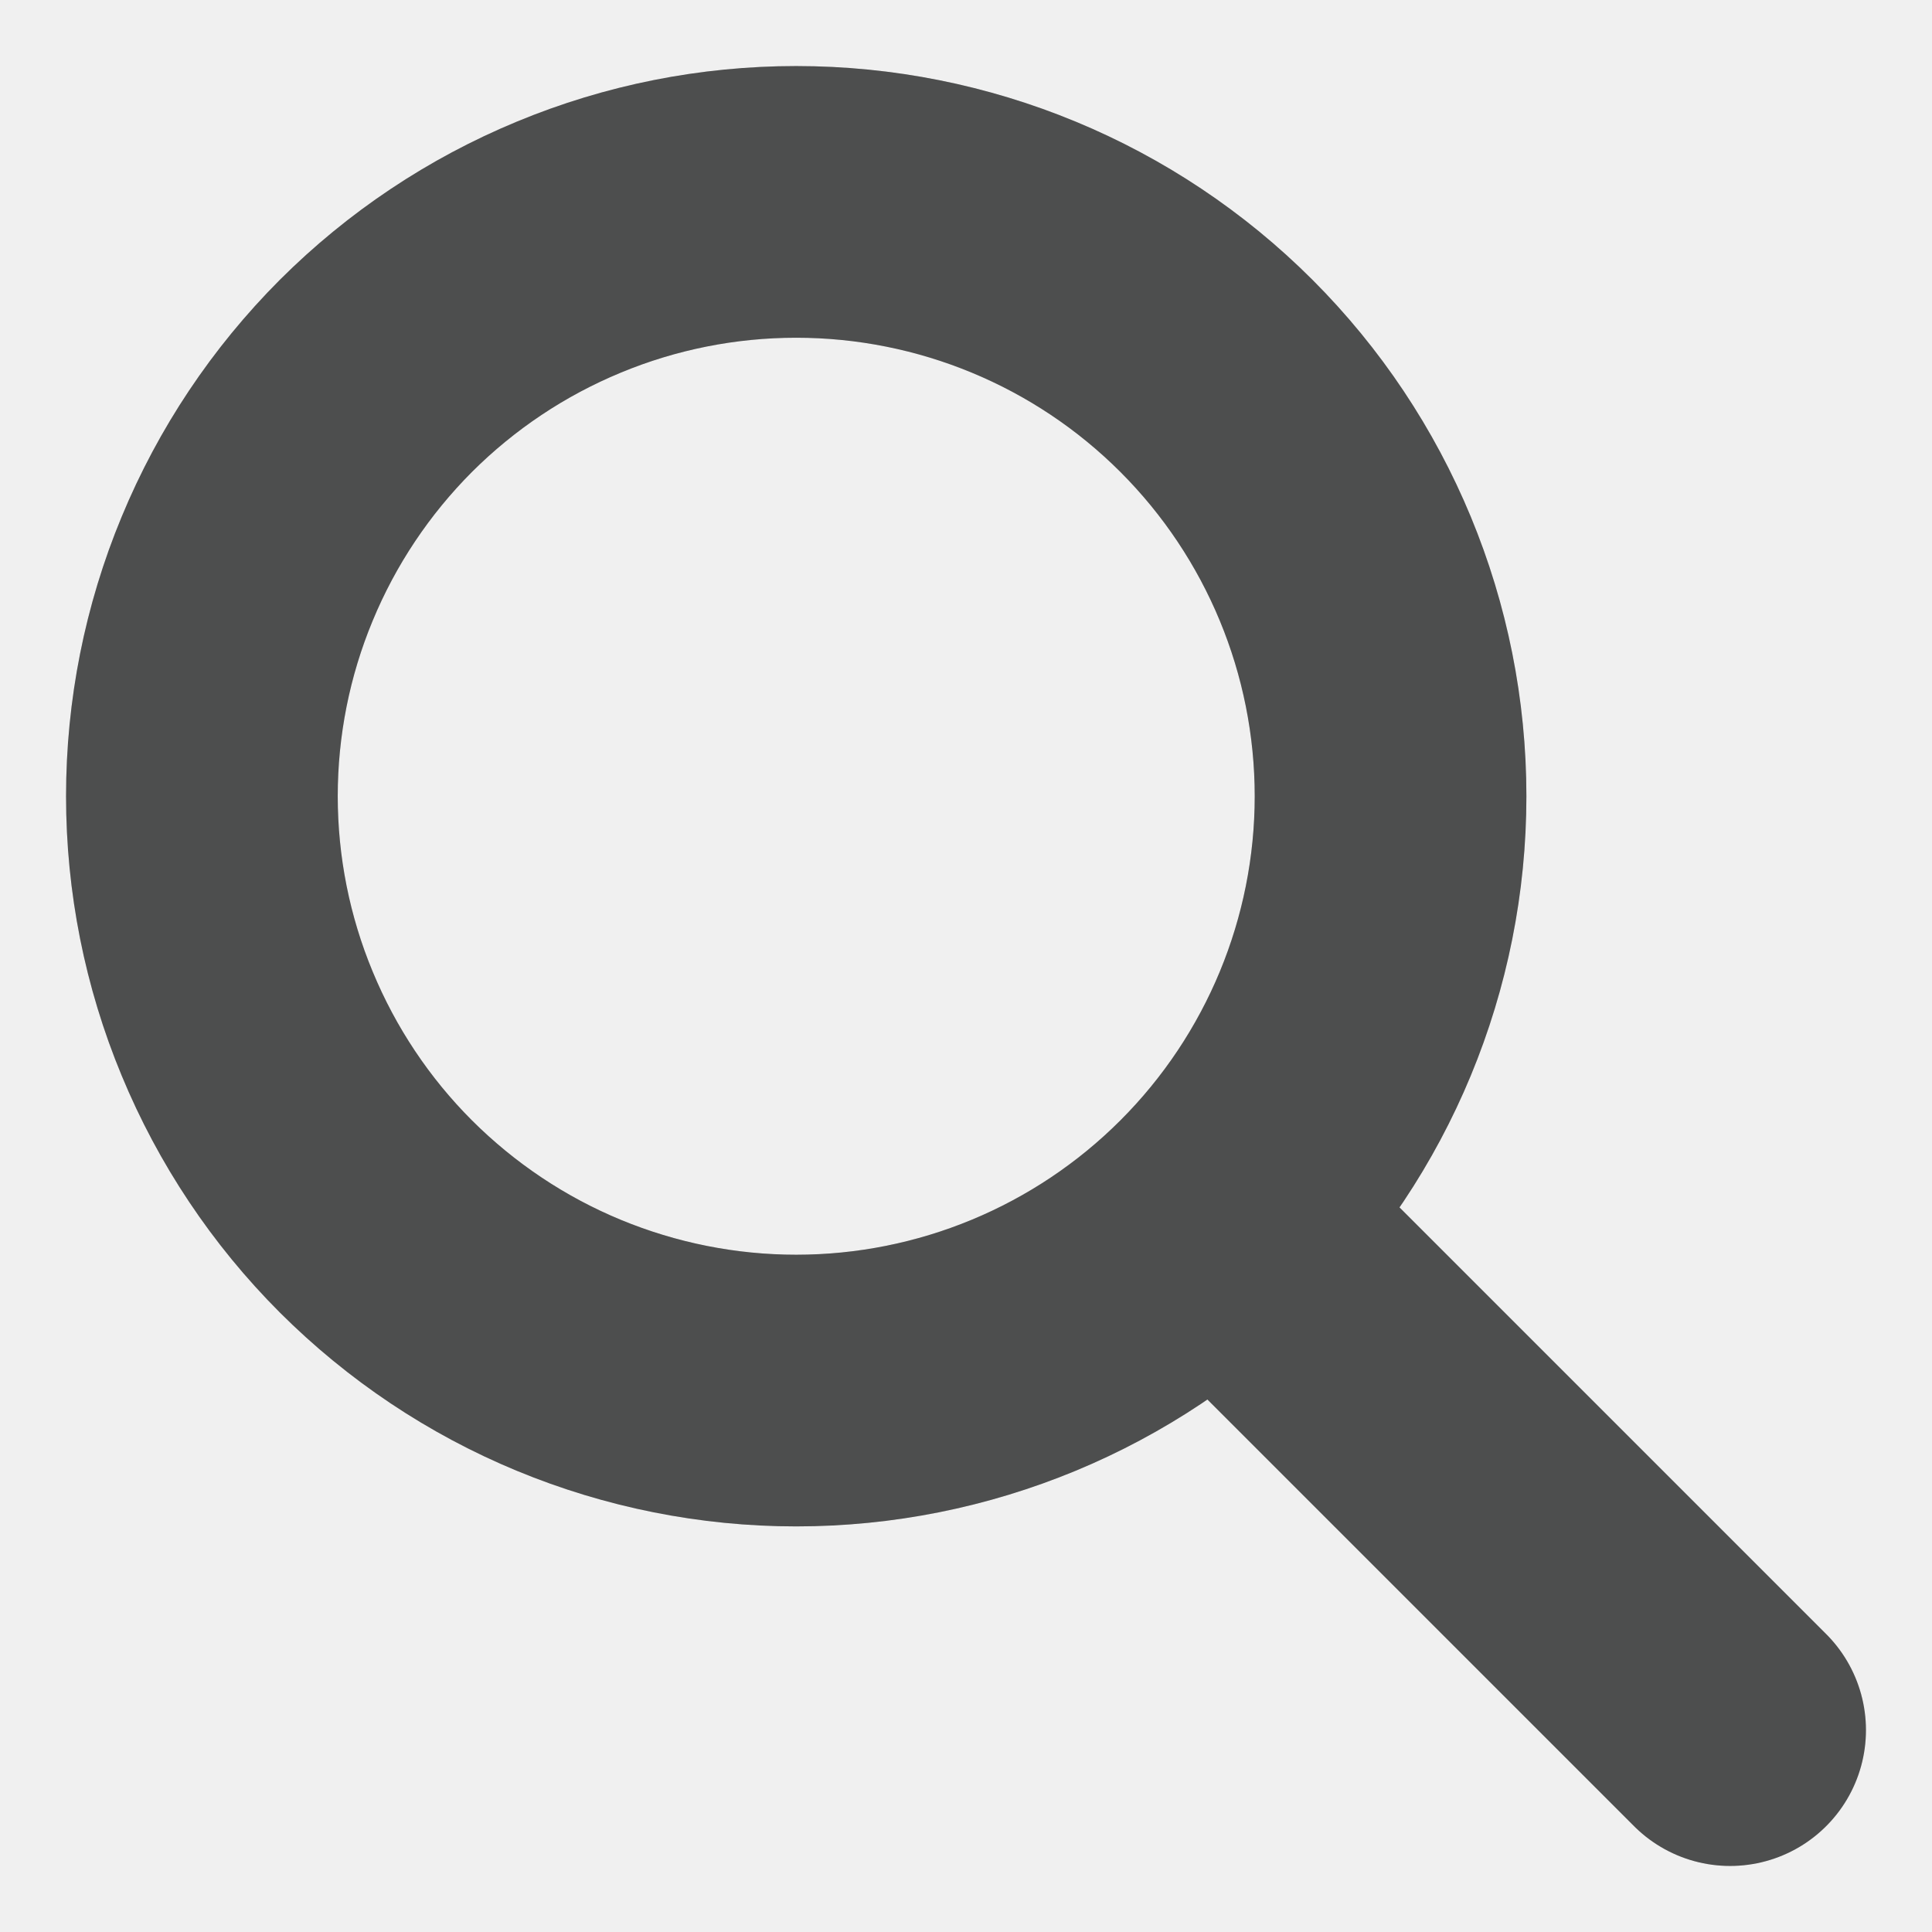
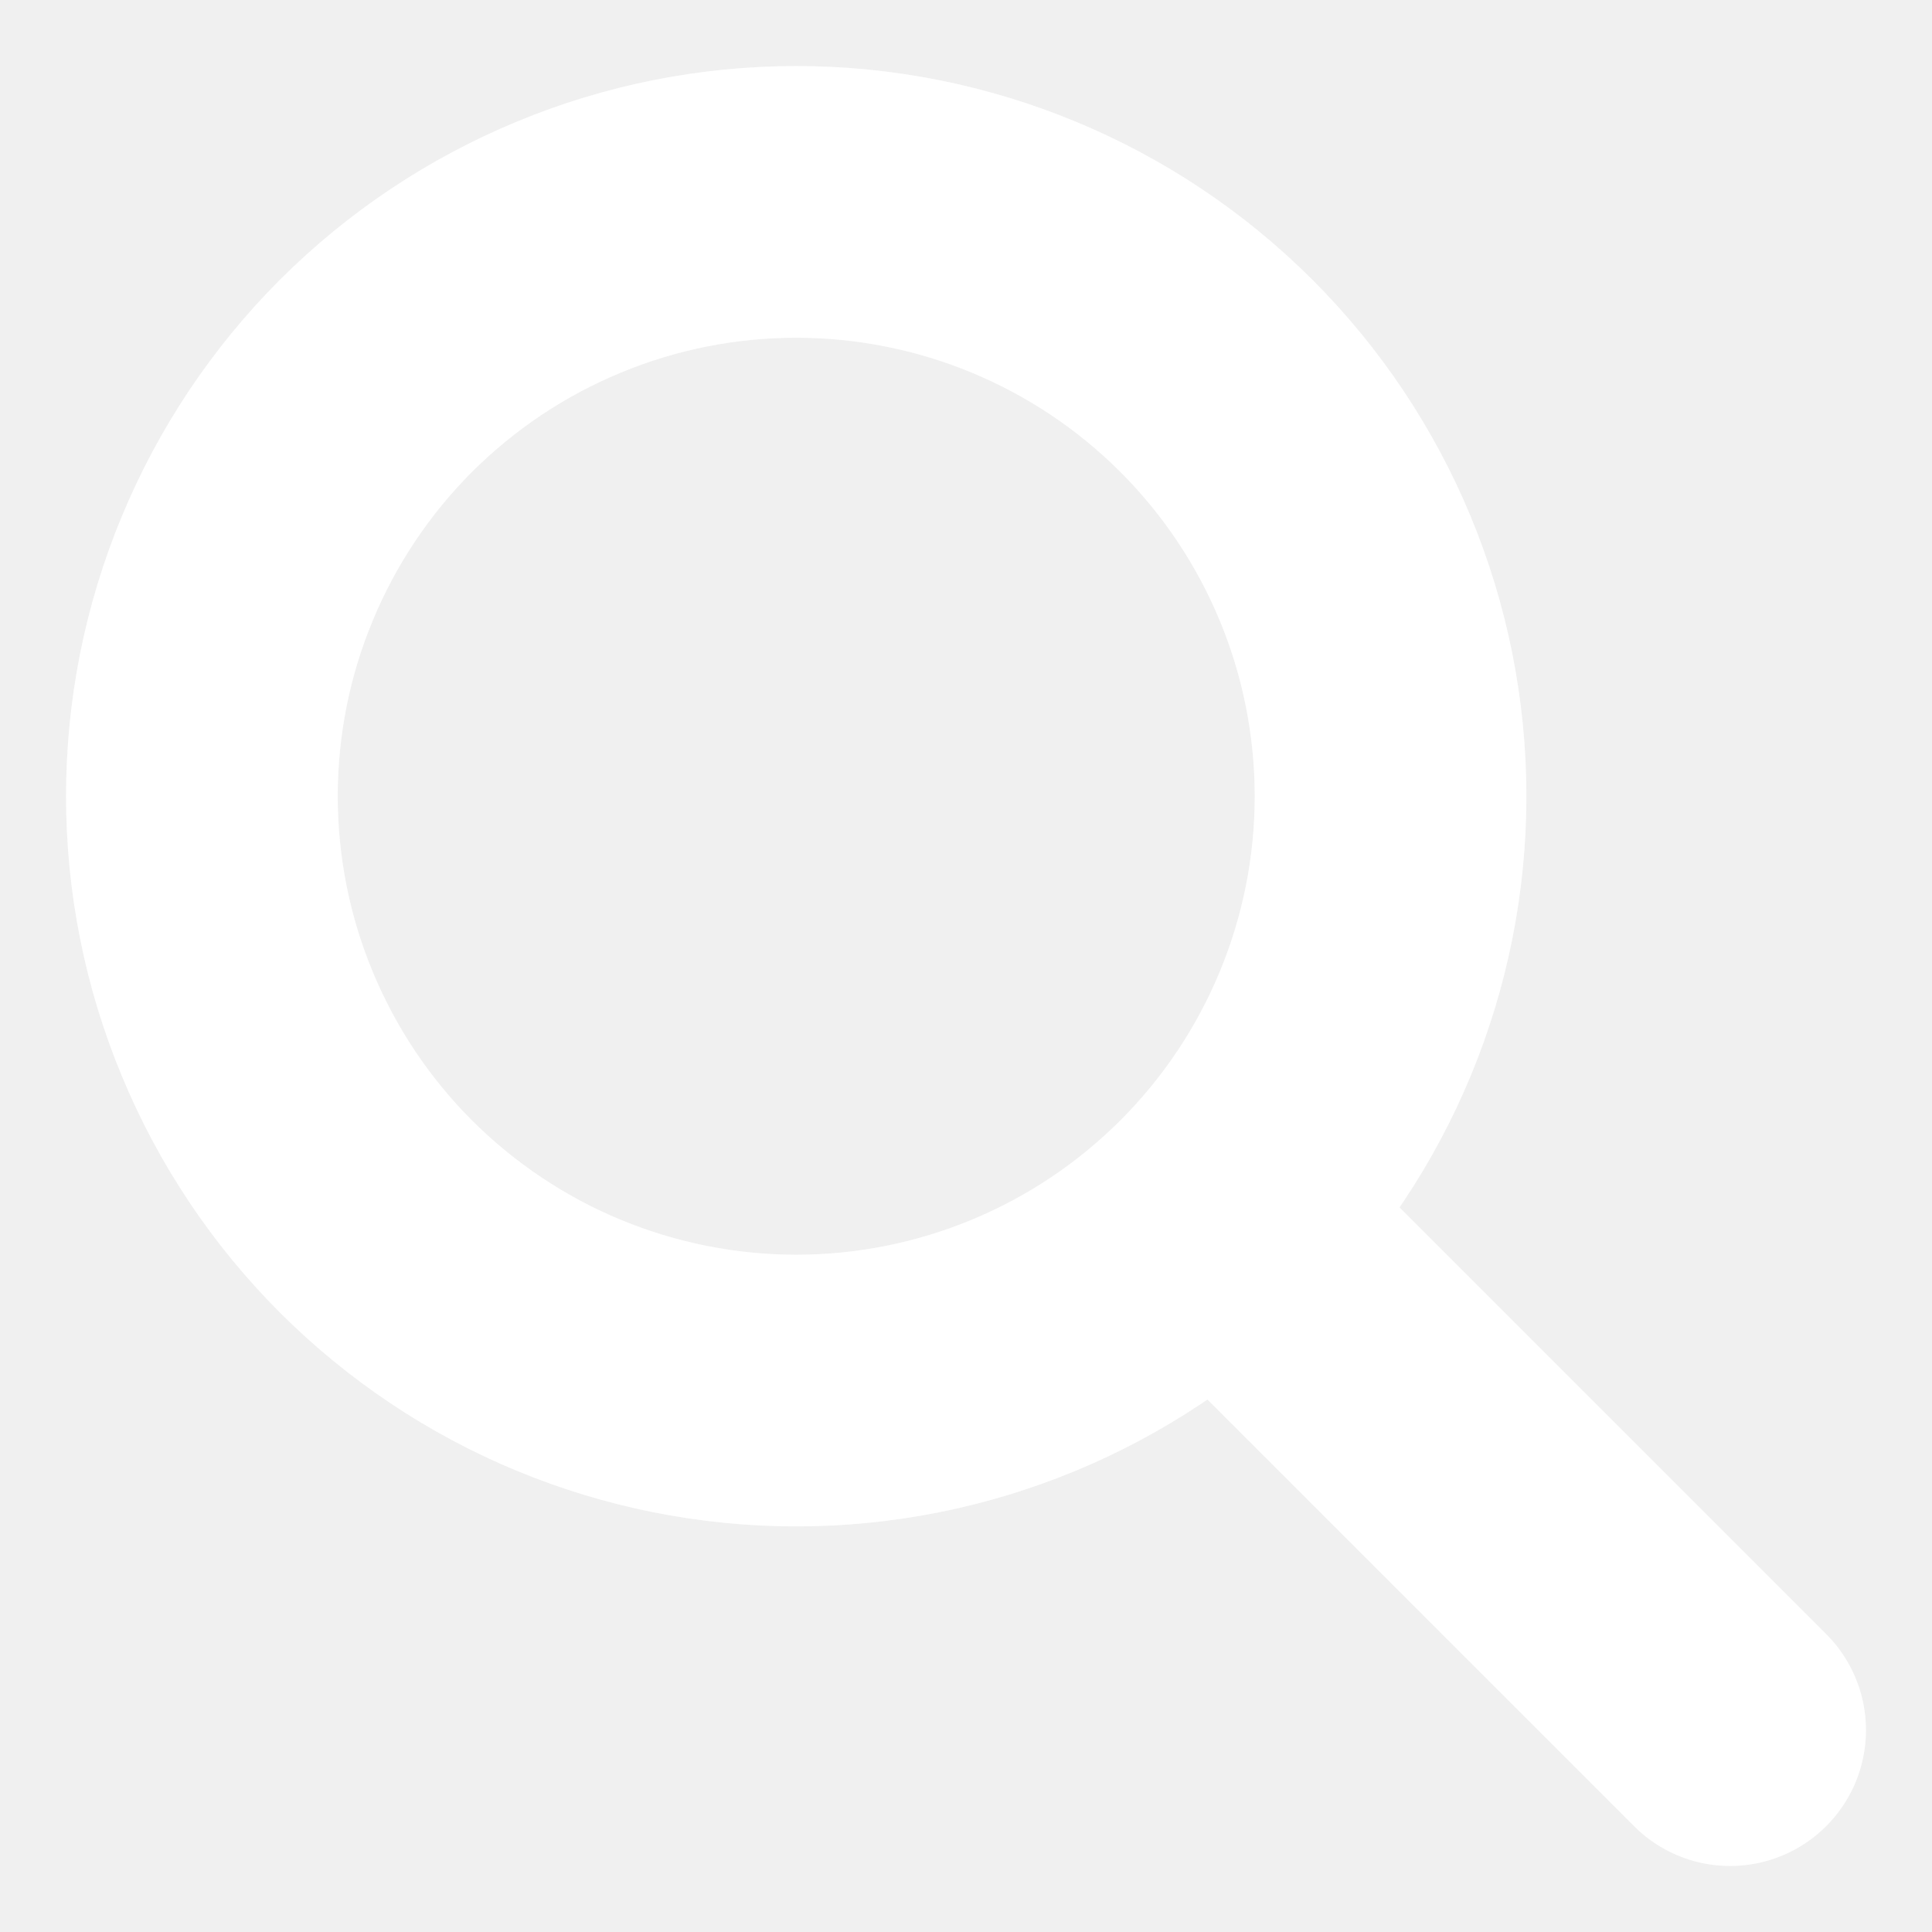
<svg xmlns="http://www.w3.org/2000/svg" width="16" height="16" viewBox="0 0 16 16" fill="none">
  <g id="Vector">
-     <path d="M10.109 10.109L14.328 14.328M6.594 11.516C5.947 11.516 5.307 11.388 4.71 11.141C4.113 10.894 3.571 10.531 3.113 10.074C2.656 9.617 2.294 9.074 2.047 8.477C1.799 7.88 1.672 7.24 1.672 6.594C1.672 5.947 1.799 5.307 2.047 4.71C2.294 4.113 2.656 3.571 3.113 3.113C3.571 2.656 4.113 2.294 4.71 2.047C5.307 1.799 5.947 1.672 6.594 1.672C7.899 1.672 9.151 2.19 10.074 3.113C10.997 4.036 11.516 5.288 11.516 6.594C11.516 7.899 10.997 9.151 10.074 10.074C9.151 10.997 7.899 11.516 6.594 11.516Z" stroke="#606161" stroke-width="2.25" stroke-linecap="round" stroke-linejoin="round" />
-     <path d="M10.109 10.109L14.328 14.328M6.594 11.516C5.947 11.516 5.307 11.388 4.71 11.141C4.113 10.894 3.571 10.531 3.113 10.074C2.656 9.617 2.294 9.074 2.047 8.477C1.799 7.88 1.672 7.24 1.672 6.594C1.672 5.947 1.799 5.307 2.047 4.71C2.294 4.113 2.656 3.571 3.113 3.113C3.571 2.656 4.113 2.294 4.71 2.047C5.307 1.799 5.947 1.672 6.594 1.672C7.899 1.672 9.151 2.19 10.074 3.113C10.997 4.036 11.516 5.288 11.516 6.594C11.516 7.899 10.997 9.151 10.074 10.074C9.151 10.997 7.899 11.516 6.594 11.516Z" stroke="black" stroke-opacity="0.2" stroke-width="2.25" stroke-linecap="round" stroke-linejoin="round" />
+     <path d="M10.109 10.109L14.328 14.328M6.594 11.516C5.947 11.516 5.307 11.388 4.71 11.141C4.113 10.894 3.571 10.531 3.113 10.074C2.656 9.617 2.294 9.074 2.047 8.477C1.799 7.88 1.672 7.24 1.672 6.594C1.672 5.947 1.799 5.307 2.047 4.71C2.294 4.113 2.656 3.571 3.113 3.113C3.571 2.656 4.113 2.294 4.71 2.047C5.307 1.799 5.947 1.672 6.594 1.672C7.899 1.672 9.151 2.19 10.074 3.113C10.997 4.036 11.516 5.288 11.516 6.594C11.516 7.899 10.997 9.151 10.074 10.074C9.151 10.997 7.899 11.516 6.594 11.516Z" stroke="#ffffff" stroke-width="2.25" stroke-linecap="round" stroke-linejoin="round" />
+     <path d="M10.109 10.109L14.328 14.328M6.594 11.516C5.947 11.516 5.307 11.388 4.71 11.141C4.113 10.894 3.571 10.531 3.113 10.074C2.656 9.617 2.294 9.074 2.047 8.477C1.799 7.88 1.672 7.24 1.672 6.594C1.672 5.947 1.799 5.307 2.047 4.71C2.294 4.113 2.656 3.571 3.113 3.113C3.571 2.656 4.113 2.294 4.71 2.047C5.307 1.799 5.947 1.672 6.594 1.672C7.899 1.672 9.151 2.19 10.074 3.113C10.997 4.036 11.516 5.288 11.516 6.594C11.516 7.899 10.997 9.151 10.074 10.074C9.151 10.997 7.899 11.516 6.594 11.516Z" stroke="#ffffff" stroke-opacity="0.2" stroke-width="2.25" stroke-linecap="round" stroke-linejoin="round" />
  </g>
</svg>
